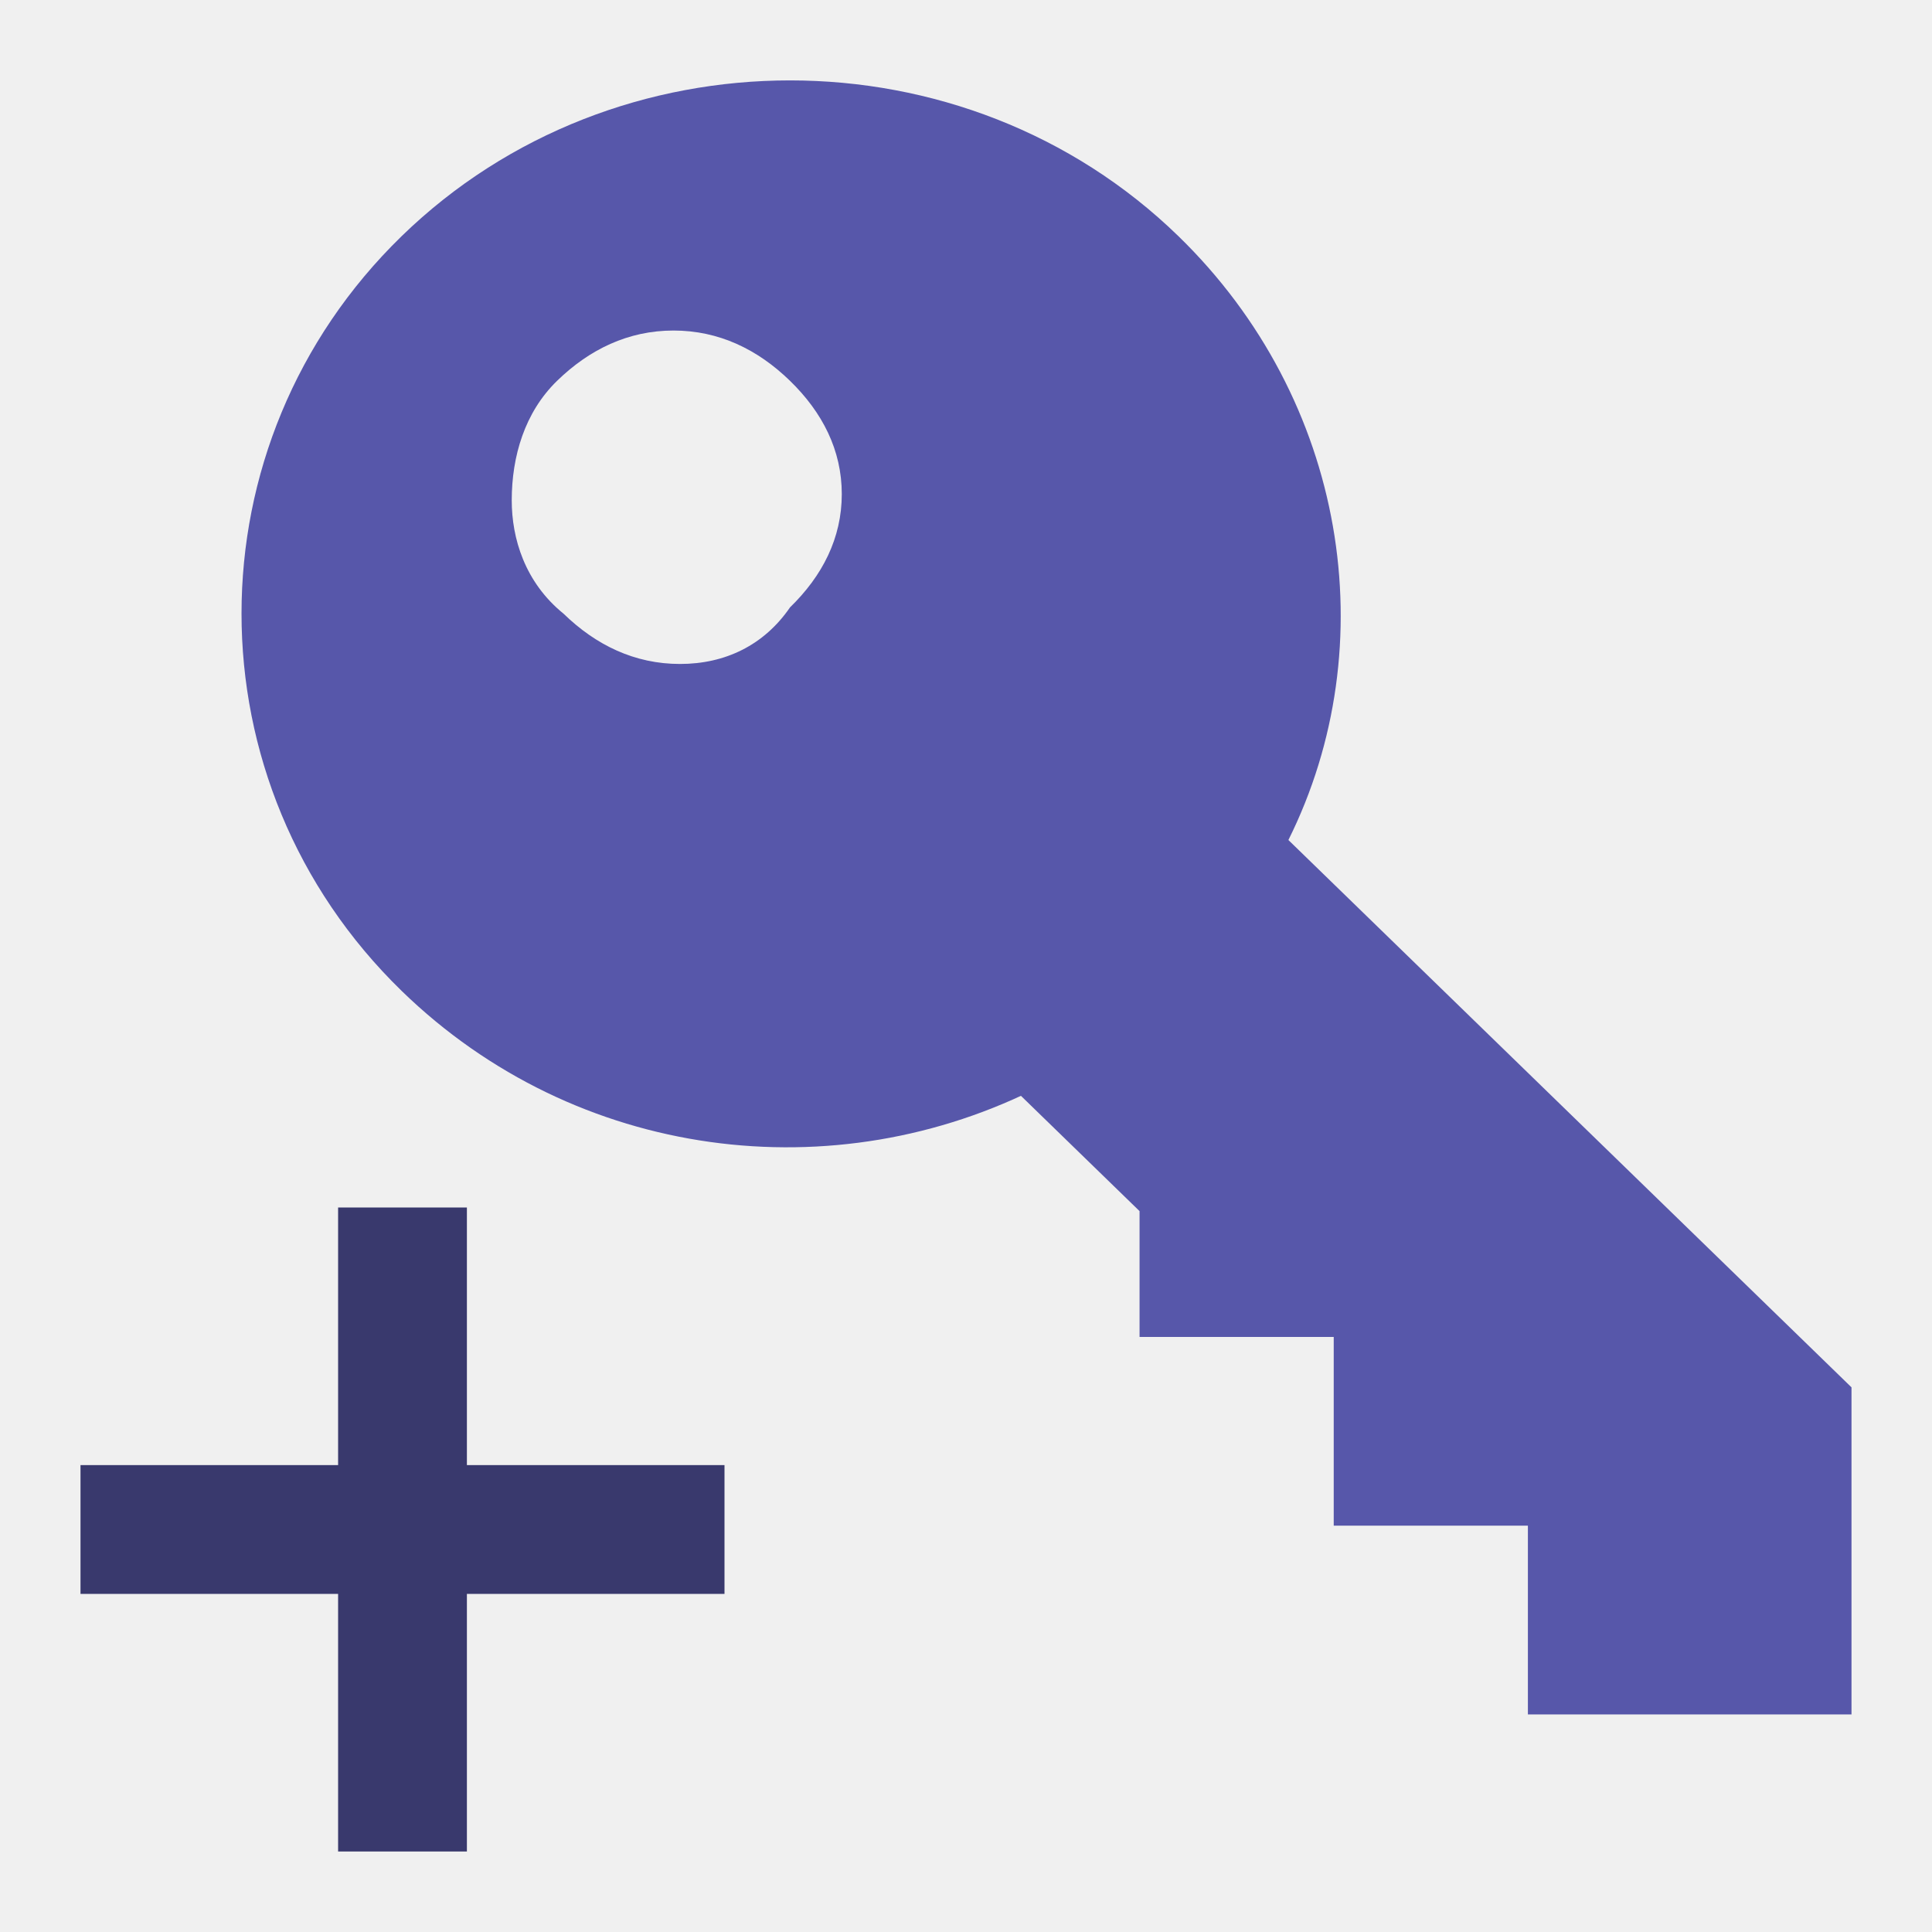
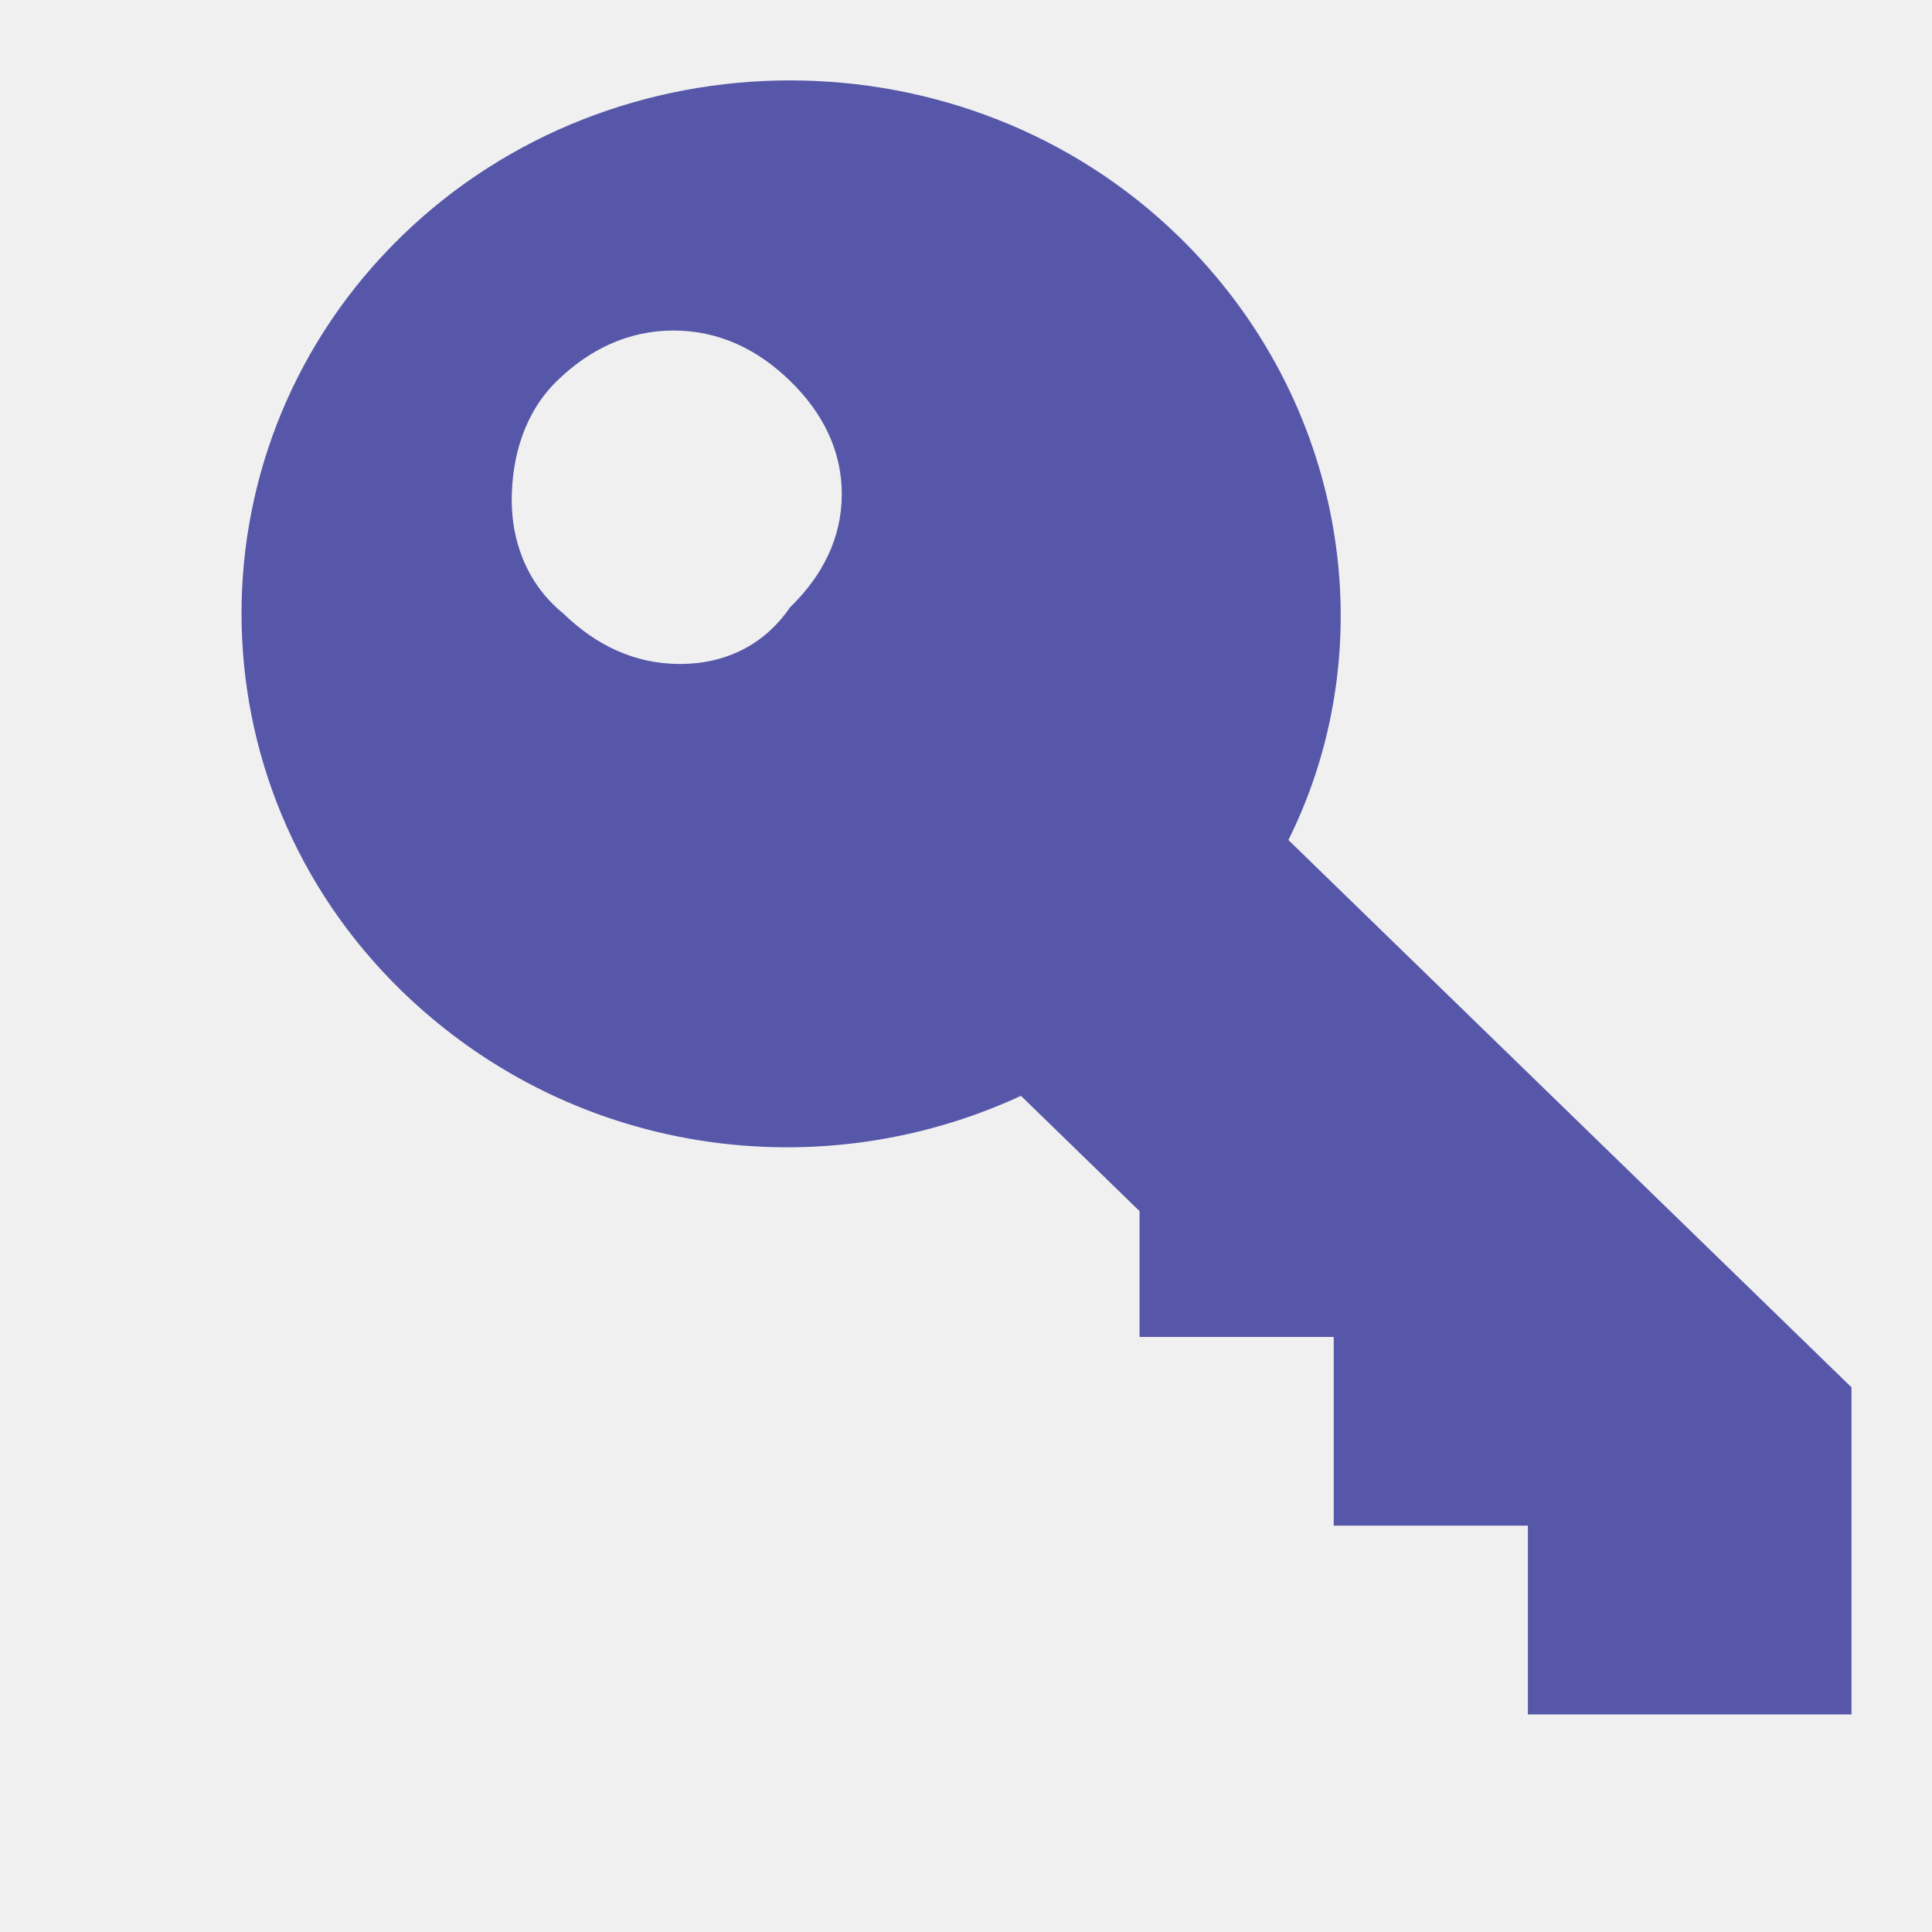
<svg xmlns="http://www.w3.org/2000/svg" id="svg51" xml:space="preserve" style="enable-background:new 0 0 24 24;" viewBox="0 0 24 24" y="0px" x="0px" version="1.1">
  <defs id="defs55" />
  <style id="style2" type="text/css">
	.st0{display:none;}
	.st1{display:inline;opacity:0.2;fill:#FF0000;}
	.st2{fill:#5757AA;}
	.st3{fill:#CECED9;}
	.st4{fill:#9B9BAA;}
	.st5{fill:#5EA343;}
	.st6{fill:#7F7FBB;}
	.st7{opacity:0.2;fill:none;}
	.st8{fill:#E63A3F;}
	.st9{fill:#FFFFFF;}
	.st10{fill:#FAFAFA;}
	.st11{fill:none;stroke:#7F7FBB;stroke-width:2;stroke-linecap:round;stroke-miterlimit:10;}
	.st12{fill:none;stroke:#5757AA;stroke-width:2;stroke-linecap:round;stroke-miterlimit:10;}
	.st13{fill:#CBEBC1;}
	.st14{fill:#38396D;}
	.st15{fill:#EDEDF2;}
	.st16{fill:url(#SVGID_1_);}
	.st17{fill:url(#SVGID_2_);}
	.st18{fill:url(#SVGID_3_);}
	.st19{fill:url(#SVGID_4_);}
	.st20{fill:none;stroke:#5757AA;stroke-width:1.895;stroke-miterlimit:10;}
	.st21{fill:#CCCCCC;stroke:#CECED9;stroke-miterlimit:10;}
	.st22{fill:none;stroke:#CECED9;stroke-width:1.673;stroke-linecap:round;stroke-miterlimit:10;}
	.st23{fill:#E1E1E5;}
	.st24{fill:#82828F;}
	.st25{fill:#39396D;}
	.st26{fill:url(#SVGID_5_);}
	.st27{fill:#2B2B5B;}
	.st28{fill:url(#SVGID_6_);}
	.st29{fill:url(#SVGID_7_);}
	.st30{fill:#201F43;}
	.st31{opacity:0.3;fill:#5757AA;}
	.st32{opacity:0.7;fill:#5757AA;}
	.st33{opacity:0.5;fill:#5757AA;}
	.st34{opacity:0.9;fill:#5757AA;}
	.st35{opacity:0.6;fill:#5757AA;}
	.st36{opacity:0.4;fill:#5757AA;}
	.st37{opacity:0.8;fill:#5757AA;}
	.st38{opacity:0.3;fill:#FFFFFF;}
	.st39{opacity:0.7;fill:#FFFFFF;}
	.st40{opacity:0.5;fill:#FFFFFF;}
	.st41{opacity:0.9;fill:#FFFFFF;}
	.st42{opacity:0.6;fill:#FFFFFF;}
	.st43{opacity:0.4;fill:#FFFFFF;}
	.st44{opacity:0.8;fill:#FFFFFF;}
	.st45{fill:#7EB569;}
	.st46{fill:url(#SVGID_8_);}
	.st47{fill:url(#SVGID_9_);}
	.st48{fill:url(#SVGID_10_);}
	.st49{fill:url(#SVGID_11_);}
	.st50{fill:none;stroke:#FFFFFF;stroke-miterlimit:10;}
	.st51{fill:none;stroke:#5757AA;stroke-width:2;stroke-miterlimit:10;}
	.st52{fill:none;stroke:#FFFFFF;stroke-width:3;stroke-miterlimit:10;}
	.st53{fill:none;stroke:#5757AA;stroke-miterlimit:10;}
	.st54{fill:#FFB300;}
	.st55{fill:#4F4FBD;}
	.st56{fill:#16162C;}
	.st57{fill:#5C5C5C;}
	.st58{fill:#575769;}
	.st59{fill:#029B88;}
	.st60{fill:#5D5D5D;}
	.st61{fill:#616196;}
	.st62{fill:#1E1E21;}
	.st63{fill:#5858BF;}
	.st64{fill:url(#SVGID_12_);}
	.st65{fill:#2F3036;}
	.st66{fill:#060708;}
	.st67{fill:#DECA45;}
	.st68{fill:#AA3636;}
	.st69{opacity:0.5;}
	.st70{fill:#616193;}
	.st71{fill:none;stroke:#5EA343;stroke-width:6.053;stroke-miterlimit:10;}
	.st72{opacity:0.1;fill:#E63A3F;}
	.st73{fill:#B2B2BD;}
	.st74{fill:#DFEDD9;}
	.st75{fill:url(#SVGID_13_);}
	.st76{fill:none;stroke:#5757AA;stroke-width:2;stroke-linecap:square;stroke-miterlimit:10;}
	.st77{fill:url(#SVGID_14_);}
	.st78{fill:url(#SVGID_15_);}
	.st79{fill:url(#SVGID_16_);}
	.st80{fill:url(#SVGID_17_);}
	.st81{fill:#ABABD4;}
	.st82{fill:#474763;}
	.st83{fill:none;stroke:#39396D;stroke-width:2;stroke-miterlimit:10;}
	.st84{fill:#BFBFDE;}
	.st85{fill:none;stroke:#39396D;stroke-width:1.5;stroke-miterlimit:10;}
	.st86{fill:#939393;}
	.st87{fill:#7F7FBB;stroke:#39396D;stroke-width:2;stroke-miterlimit:10;}
	.st88{display:inline;fill:none;stroke:#FF00FF;stroke-miterlimit:10;}
</style>
  <g class="st0" id="background">
</g>
  <g id="Icons">
    <g id="g45">
-       <g transform="matrix(1.6,0,0,1.6,-7,-4.2)" id="g39">
-         <rect id="rect37" height="1" width="5" class="st25" y="14" x="5" />
-       </g>
-       <g transform="matrix(1.6,0,0,1.6,-7,-4.2)" id="g43">
-         <rect id="rect41" height="5" width="1" class="st25" y="12" x="7" />
-       </g>
      <path style="fill:#5757aa;fill-opacity:1;stroke-width:0.793" class="st9" d="m 18.98,21.297 h 4.02 v -3.985 -0.078 l -0.322,-0.313 -6.673,-6.486 c 1.206,-2.422 0.724,-5.47 -1.367,-7.502 -2.653,-2.579 -6.995,-2.579 -9.648,0 -2.653,2.579 -2.653,6.798 0,9.377 2.171,2.11 5.387,2.501 7.96,1.172 h -0.402 l 1.608,1.563 v 1.563 h 2.412 v 2.344 h 2.412 z M 8.447,8.248 c -0.563,0 -1.045,-0.234 -1.447,-0.625 -0.482,-0.391 -0.643,-0.938 -0.643,-1.407 0,-0.547 0.161,-1.094 0.563,-1.485 0.402,-0.391 0.884,-0.625 1.447,-0.625 0.563,0 1.045,0.234 1.447,0.625 0.402,0.391 0.643,0.86 0.643,1.407 0,0.547 -0.241,1.016 -0.643,1.407 -0.322,0.469 -0.804,0.703 -1.367,0.703 z" id="path866" />
    </g>
  </g>
  <g class="st0" id="Markierung_für_Neue_Icons">
    <rect id="rect48" height="148" width="427" class="st88" y="-112.5" x="-6.5" />
  </g>
</svg>
